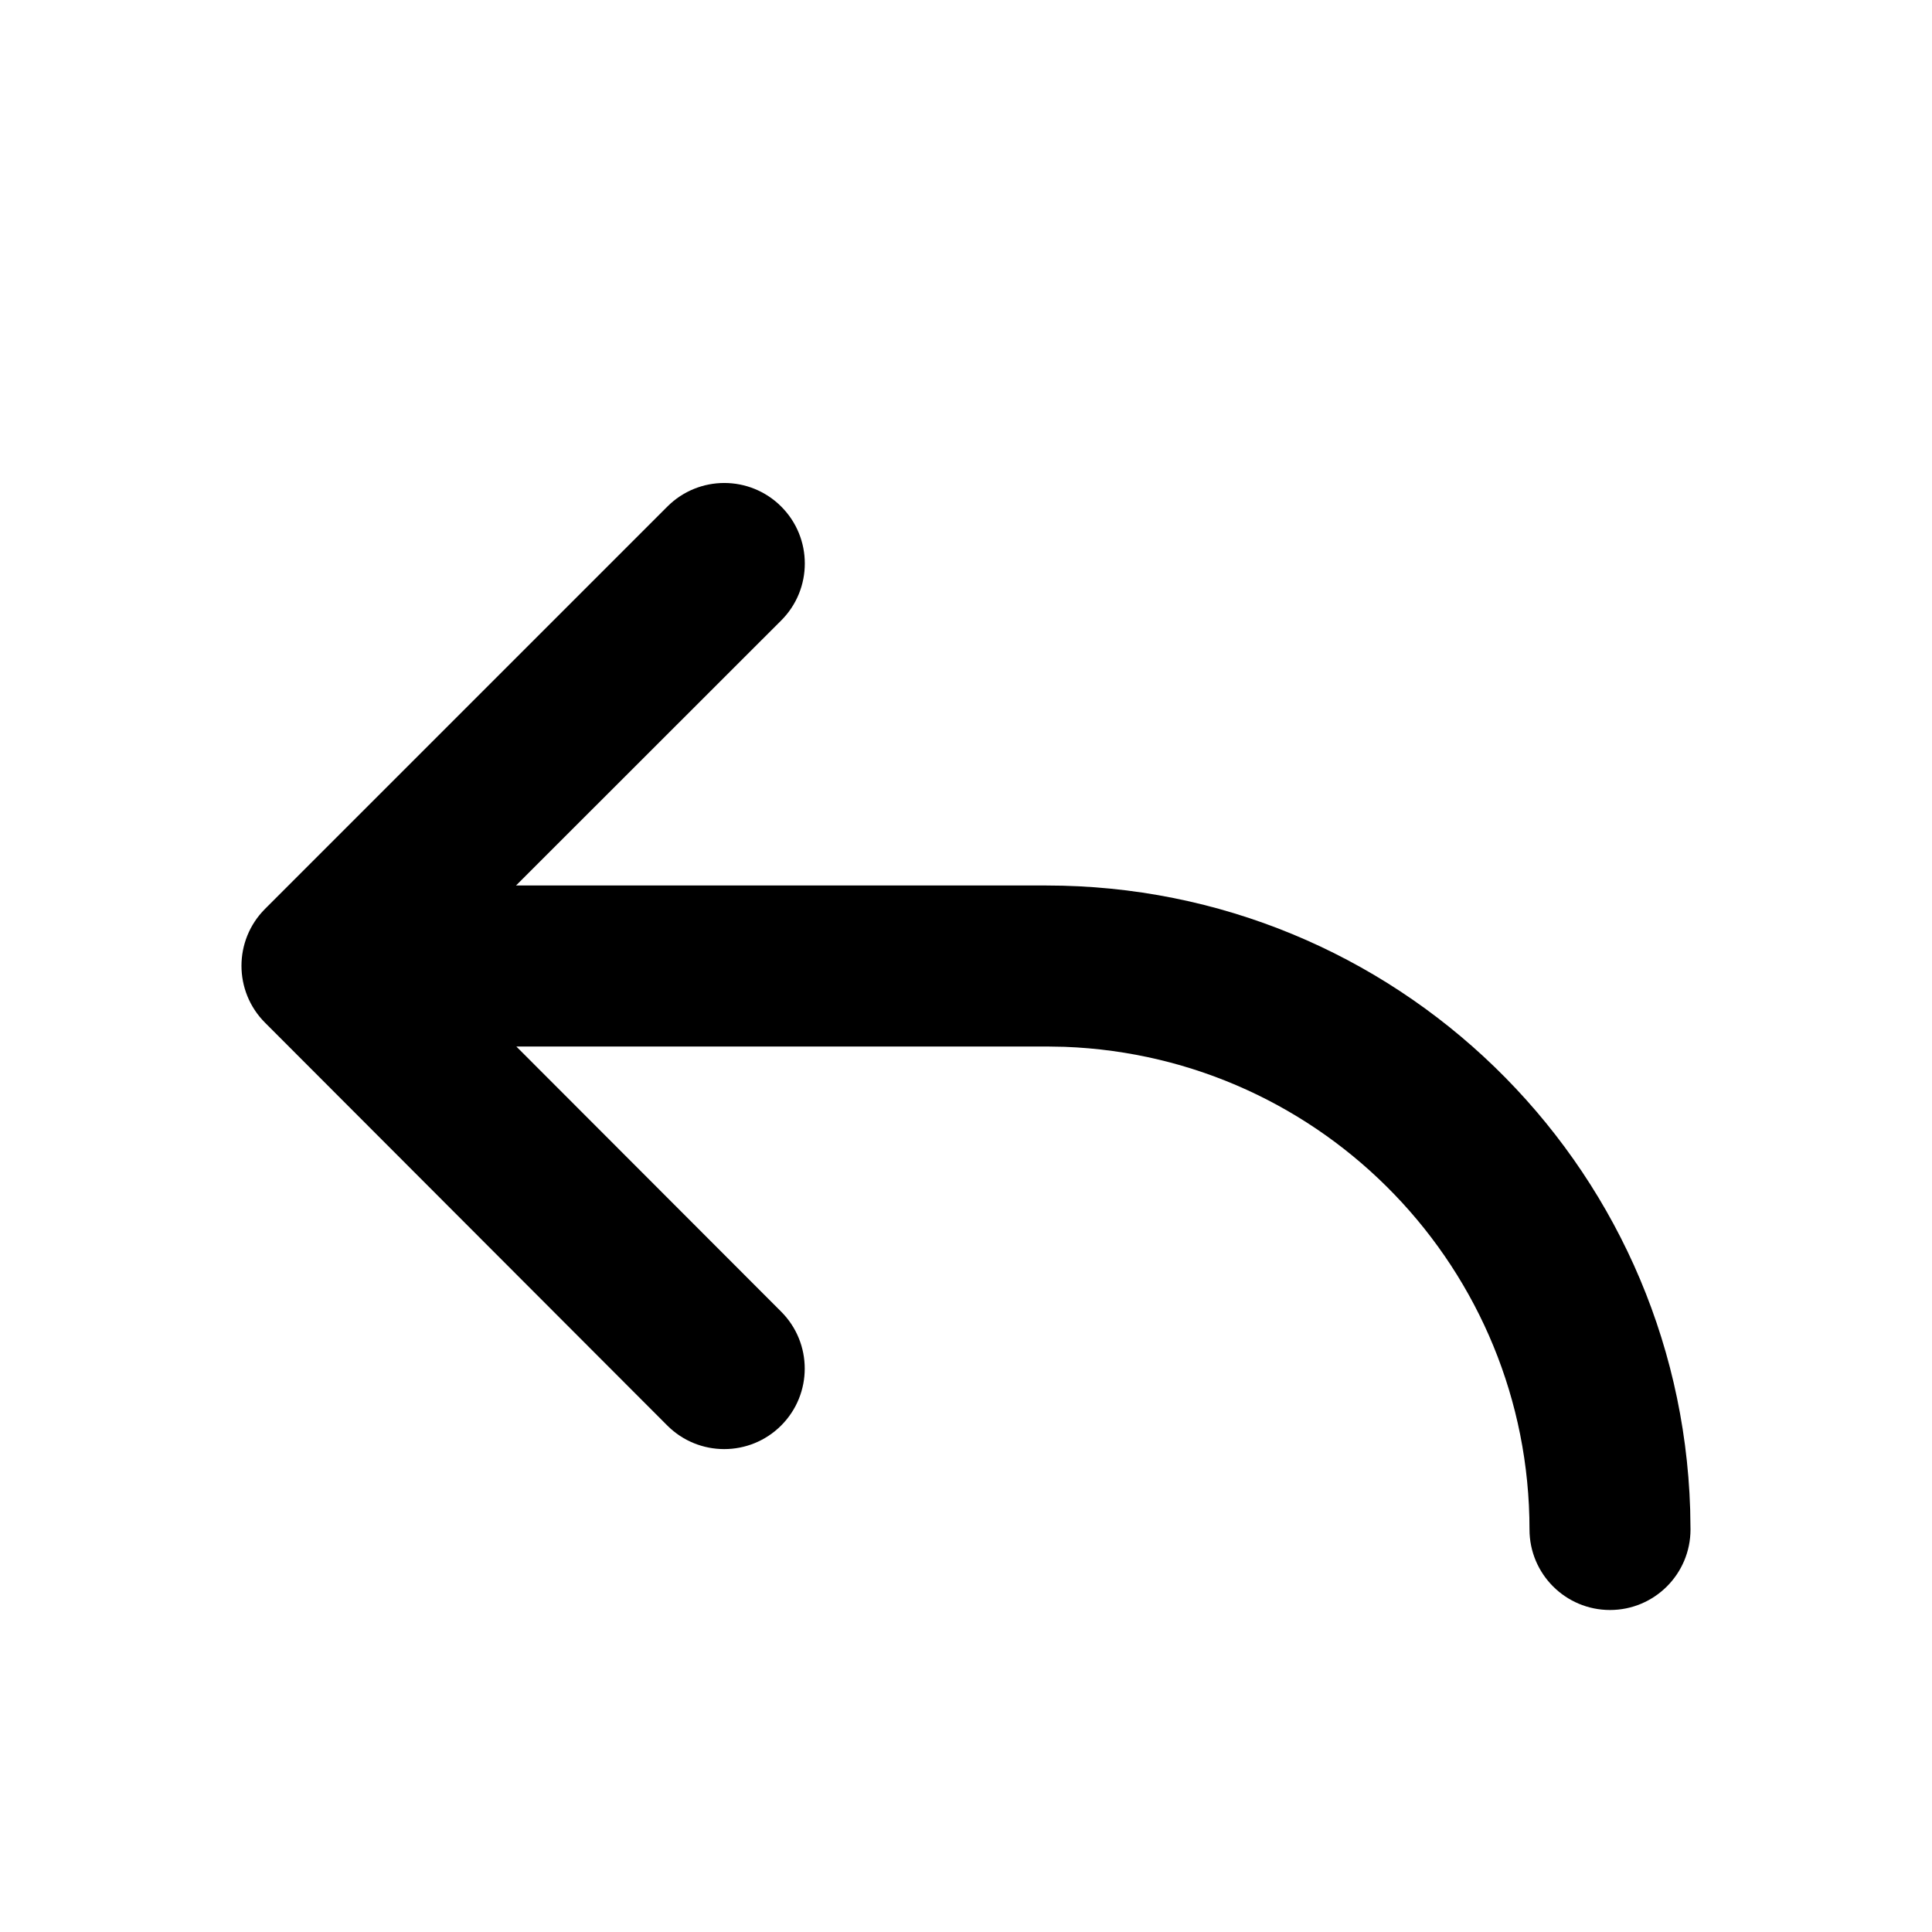
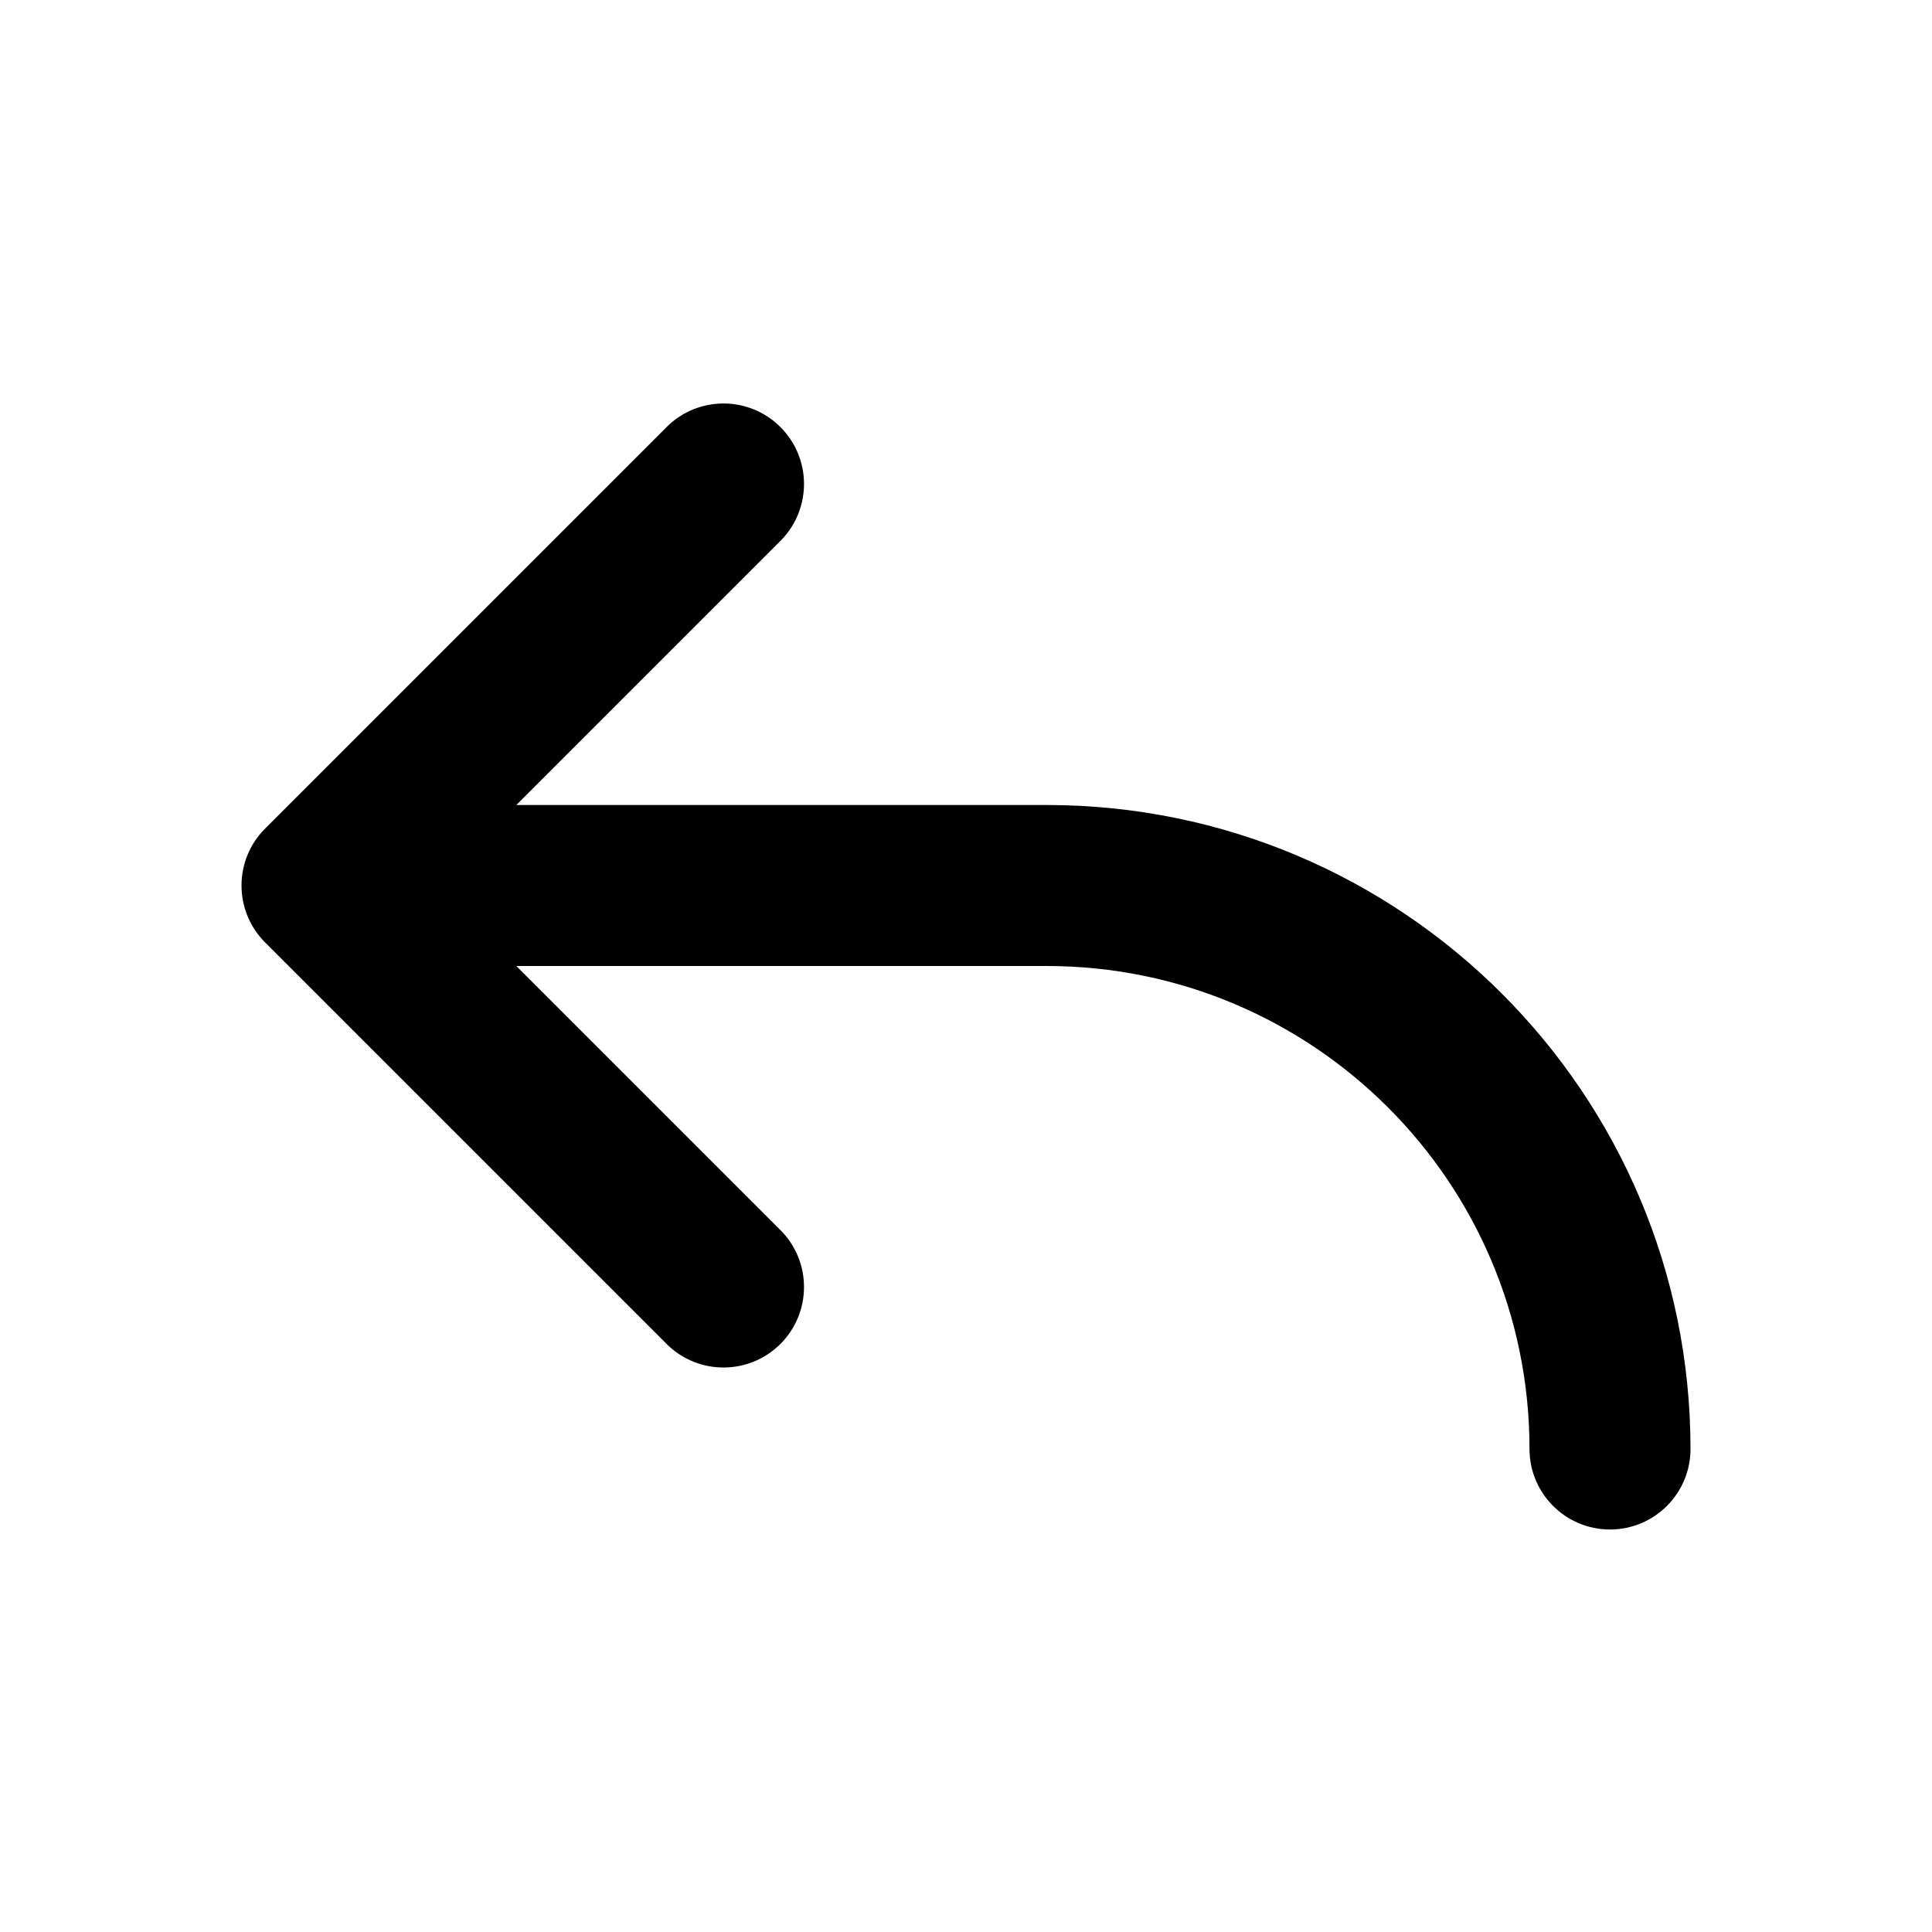
<svg xmlns="http://www.w3.org/2000/svg" width="24" height="24" fill="none">
-   <path fill="currentColor" d="M9.704 16.294a1 1 0 1 1-1.415 1.414l-4.997-5.004a1 1 0 0 1 0-1.413L8.29 6.293a1 1 0 0 1 1.415 1.414L6.41 11H13a8 8 0 0 1 7.996 7.75L21 19a1 1 0 1 1-2 0 6 6 0 0 0-5.775-5.996L13 13H6.414z" />
+   <path fill="currentColor" d="M9.707 6.707a1 1 0 0 0-1.414-1.414l-5 5a1 1 0 0 0 0 1.414l5 5a1 1 0 0 0 1.414-1.414L6.414 12H13a6 6 0 0 1 6 6 1 1 0 1 0 2 0 8 8 0 0 0-8-8H6.414z" />
</svg>
